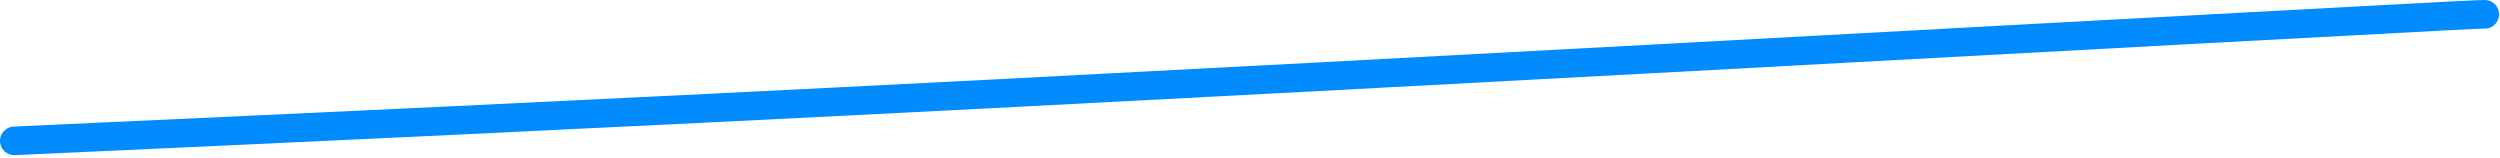
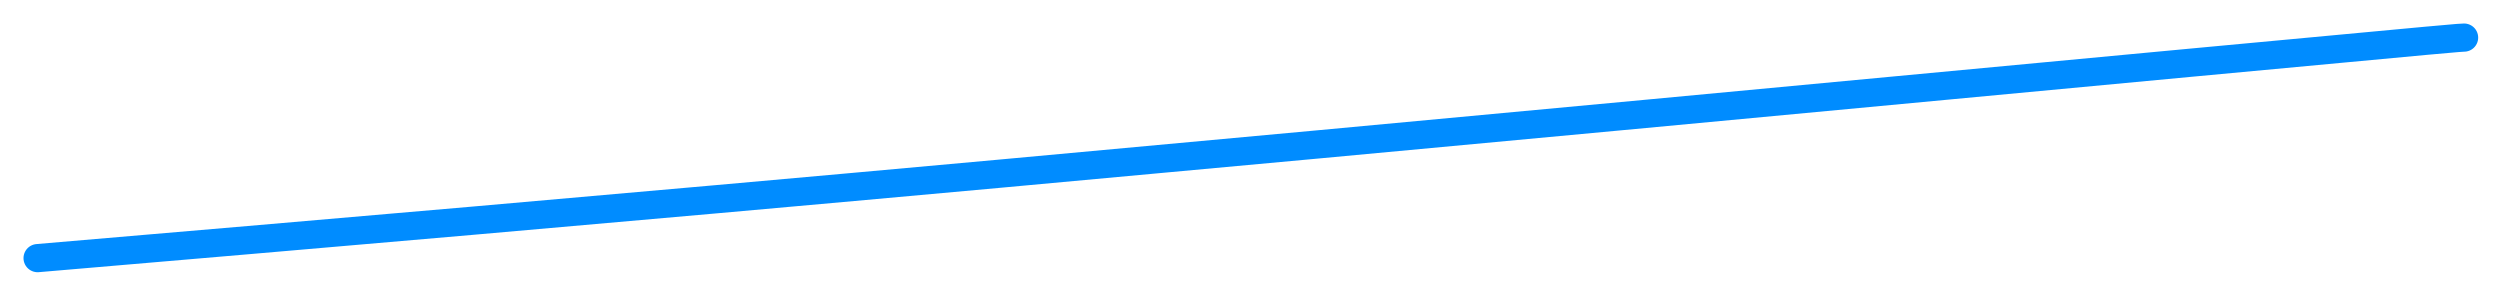
- <svg xmlns="http://www.w3.org/2000/svg" width="524" height="33" viewBox="0 0 524 33" fill="none">
-   <g id="case-04">
-     <g id="C4 - 10 - 06 Ð¤Ð¸Ð½Ð°Ð»ÑÐ½ÑÐ¹ ÑÐµÐ·ÑÐ»ÑÑÐ°Ñ">
-       <path id="Vector 234257394" d="M3 29.525C62.556 26.805 122.113 24.087 208.145 19.657C294.177 15.228 404.88 9.171 462.217 6.063C519.554 2.955 520.17 2.979 520.805 3.004" stroke="#008CFF" stroke-width="6" stroke-linecap="round" stroke-linejoin="round" />
-     </g>
-   </g>
+ <svg xmlns="http://www.w3.org/2000/svg" preserveAspectRatio="none" overflow="visible" style="display: block;" width="532" height="63" viewBox="-5 -5 532 63" fill="none">
+   <path d="M3 49.928C62.403 44.862 121.806 39.795 207.596 31.975C293.386 24.155 403.764 13.736 460.934 8.368C518.104 3 518.72 3 519.356 3" stroke="#008CFF" stroke-width="6" stroke-linecap="round" stroke-linejoin="round" />
</svg>
